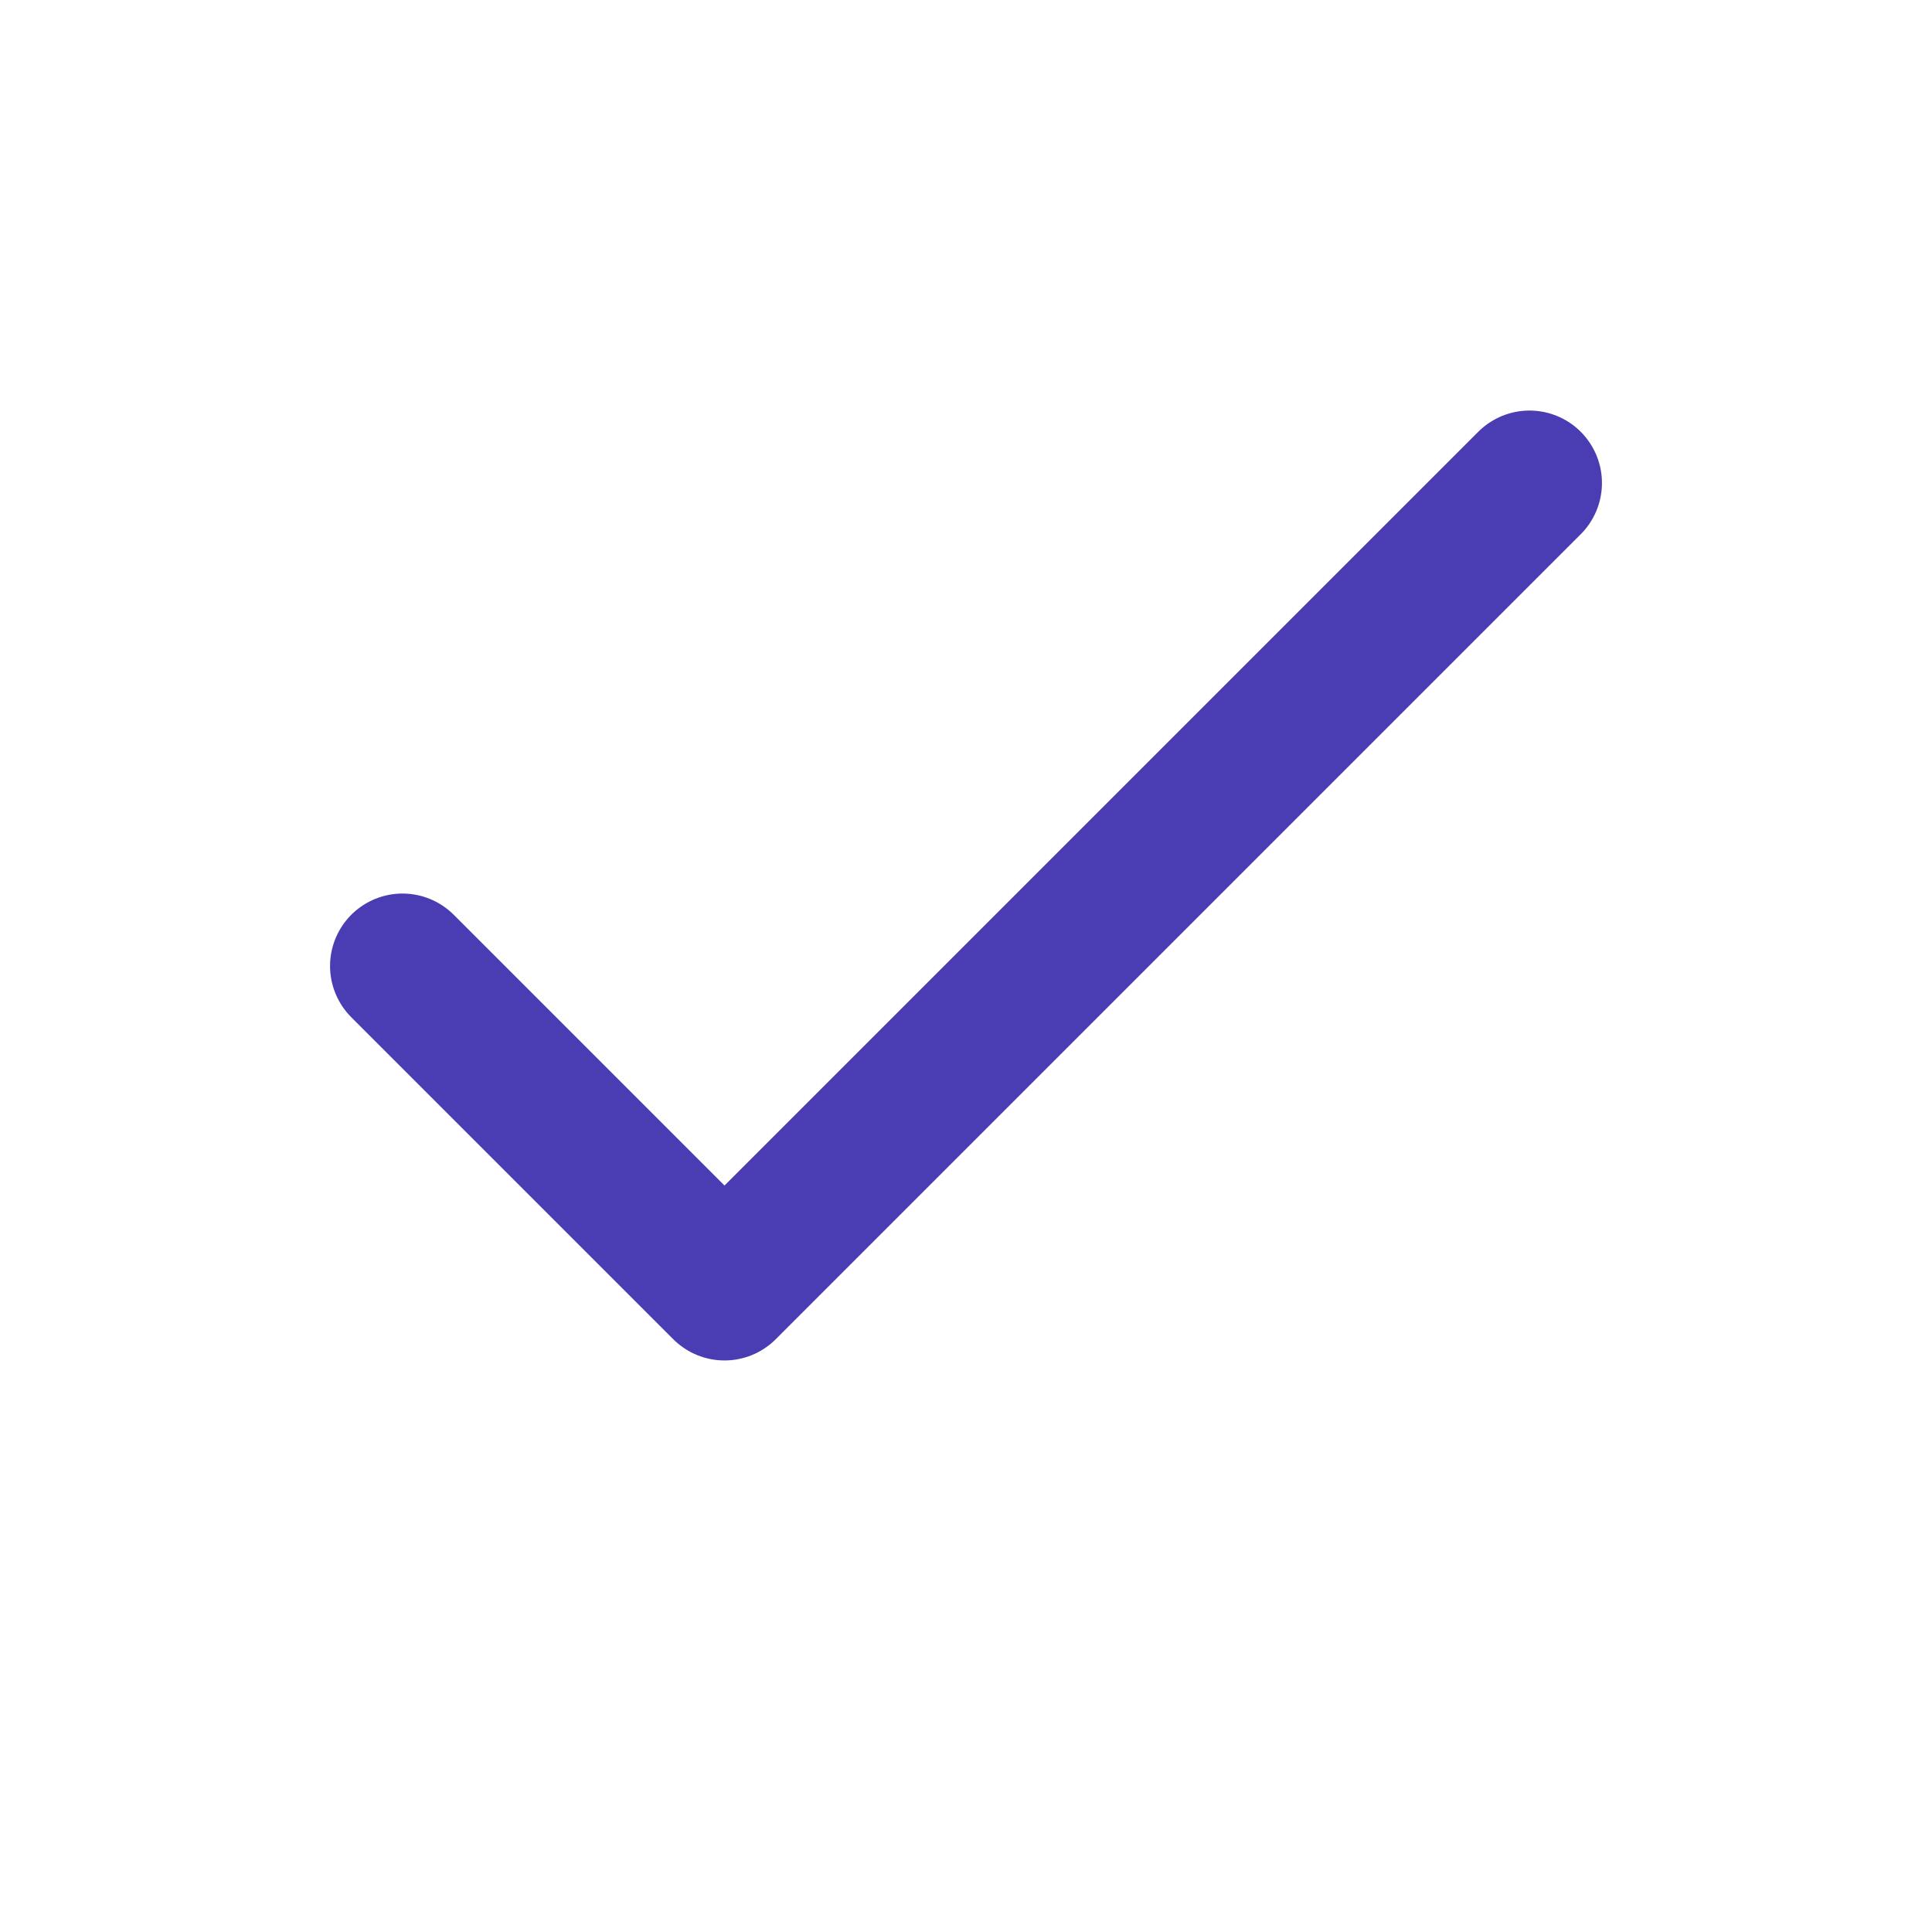
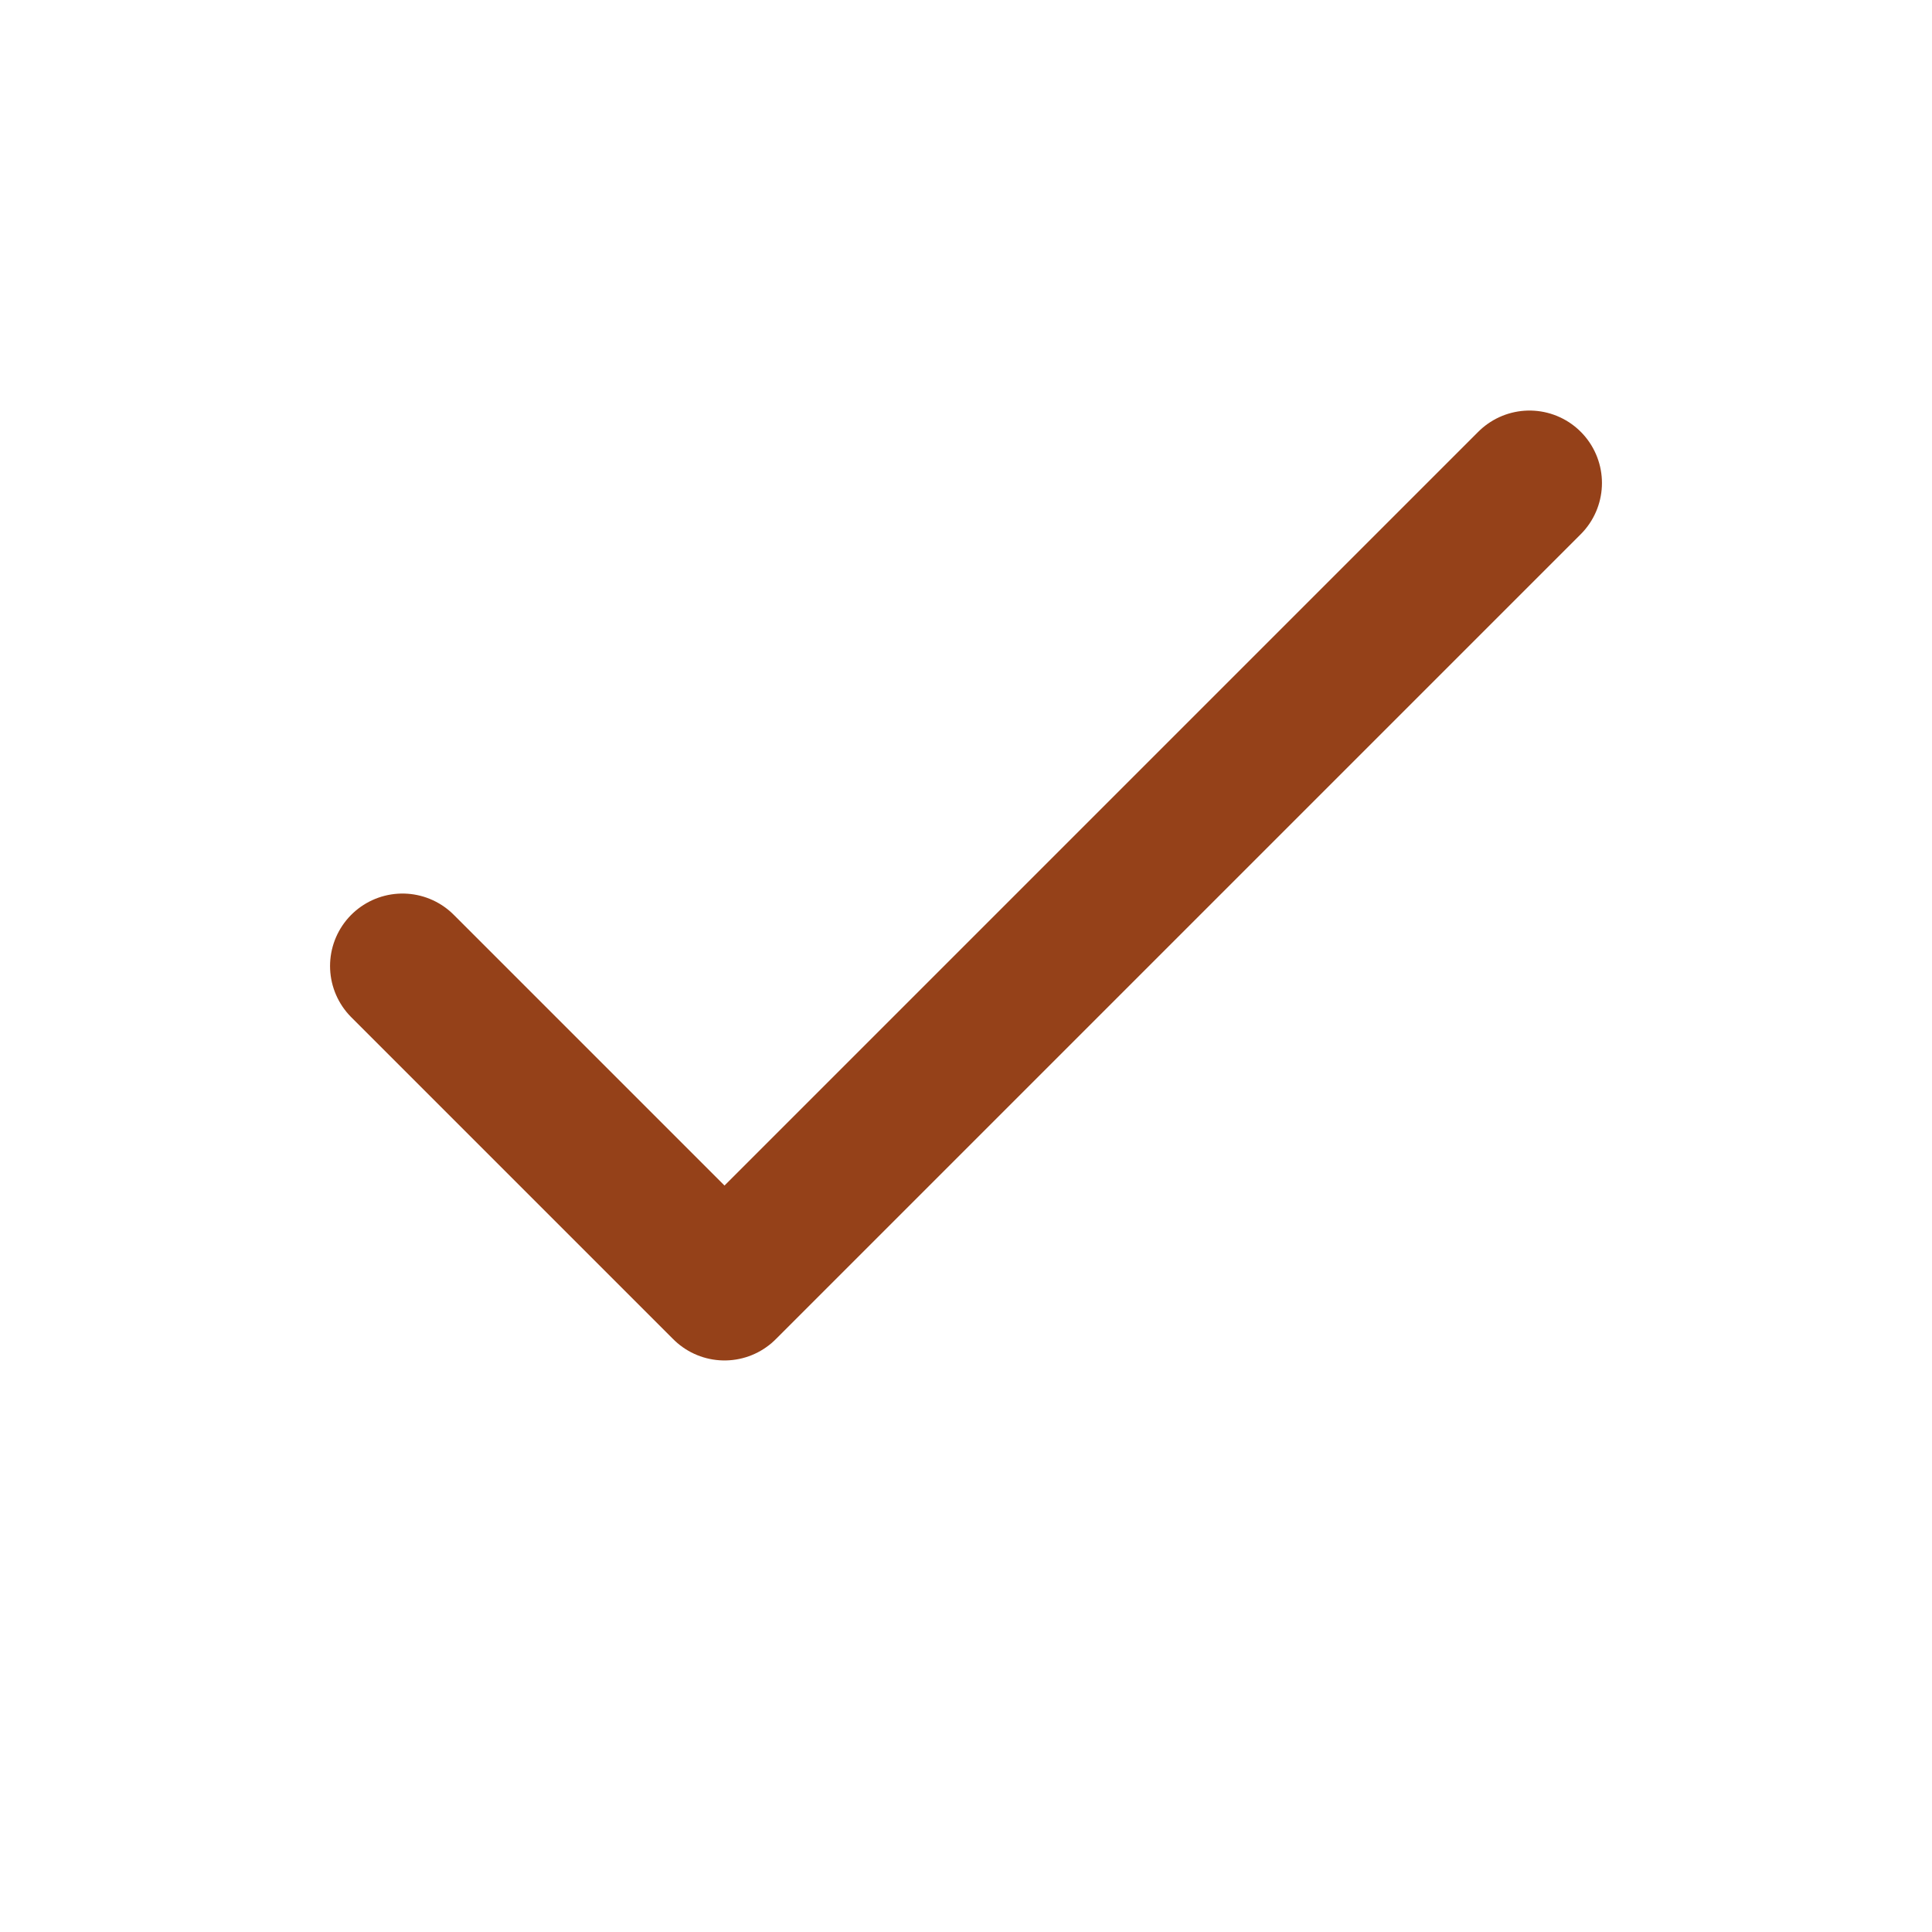
- <svg xmlns="http://www.w3.org/2000/svg" width="24" height="24" viewBox="0 0 24 24" fill="none" stroke="#4a3db3" stroke-width="1.8" stroke-linecap="round" stroke-linejoin="round">
+ <svg xmlns="http://www.w3.org/2000/svg" width="24" height="24" viewBox="0 0 24 24" fill="none" stroke="#954119" stroke-width="1.8" stroke-linecap="round" stroke-linejoin="round">
  <path d="m5 12 4 4L19 6" />
</svg>
